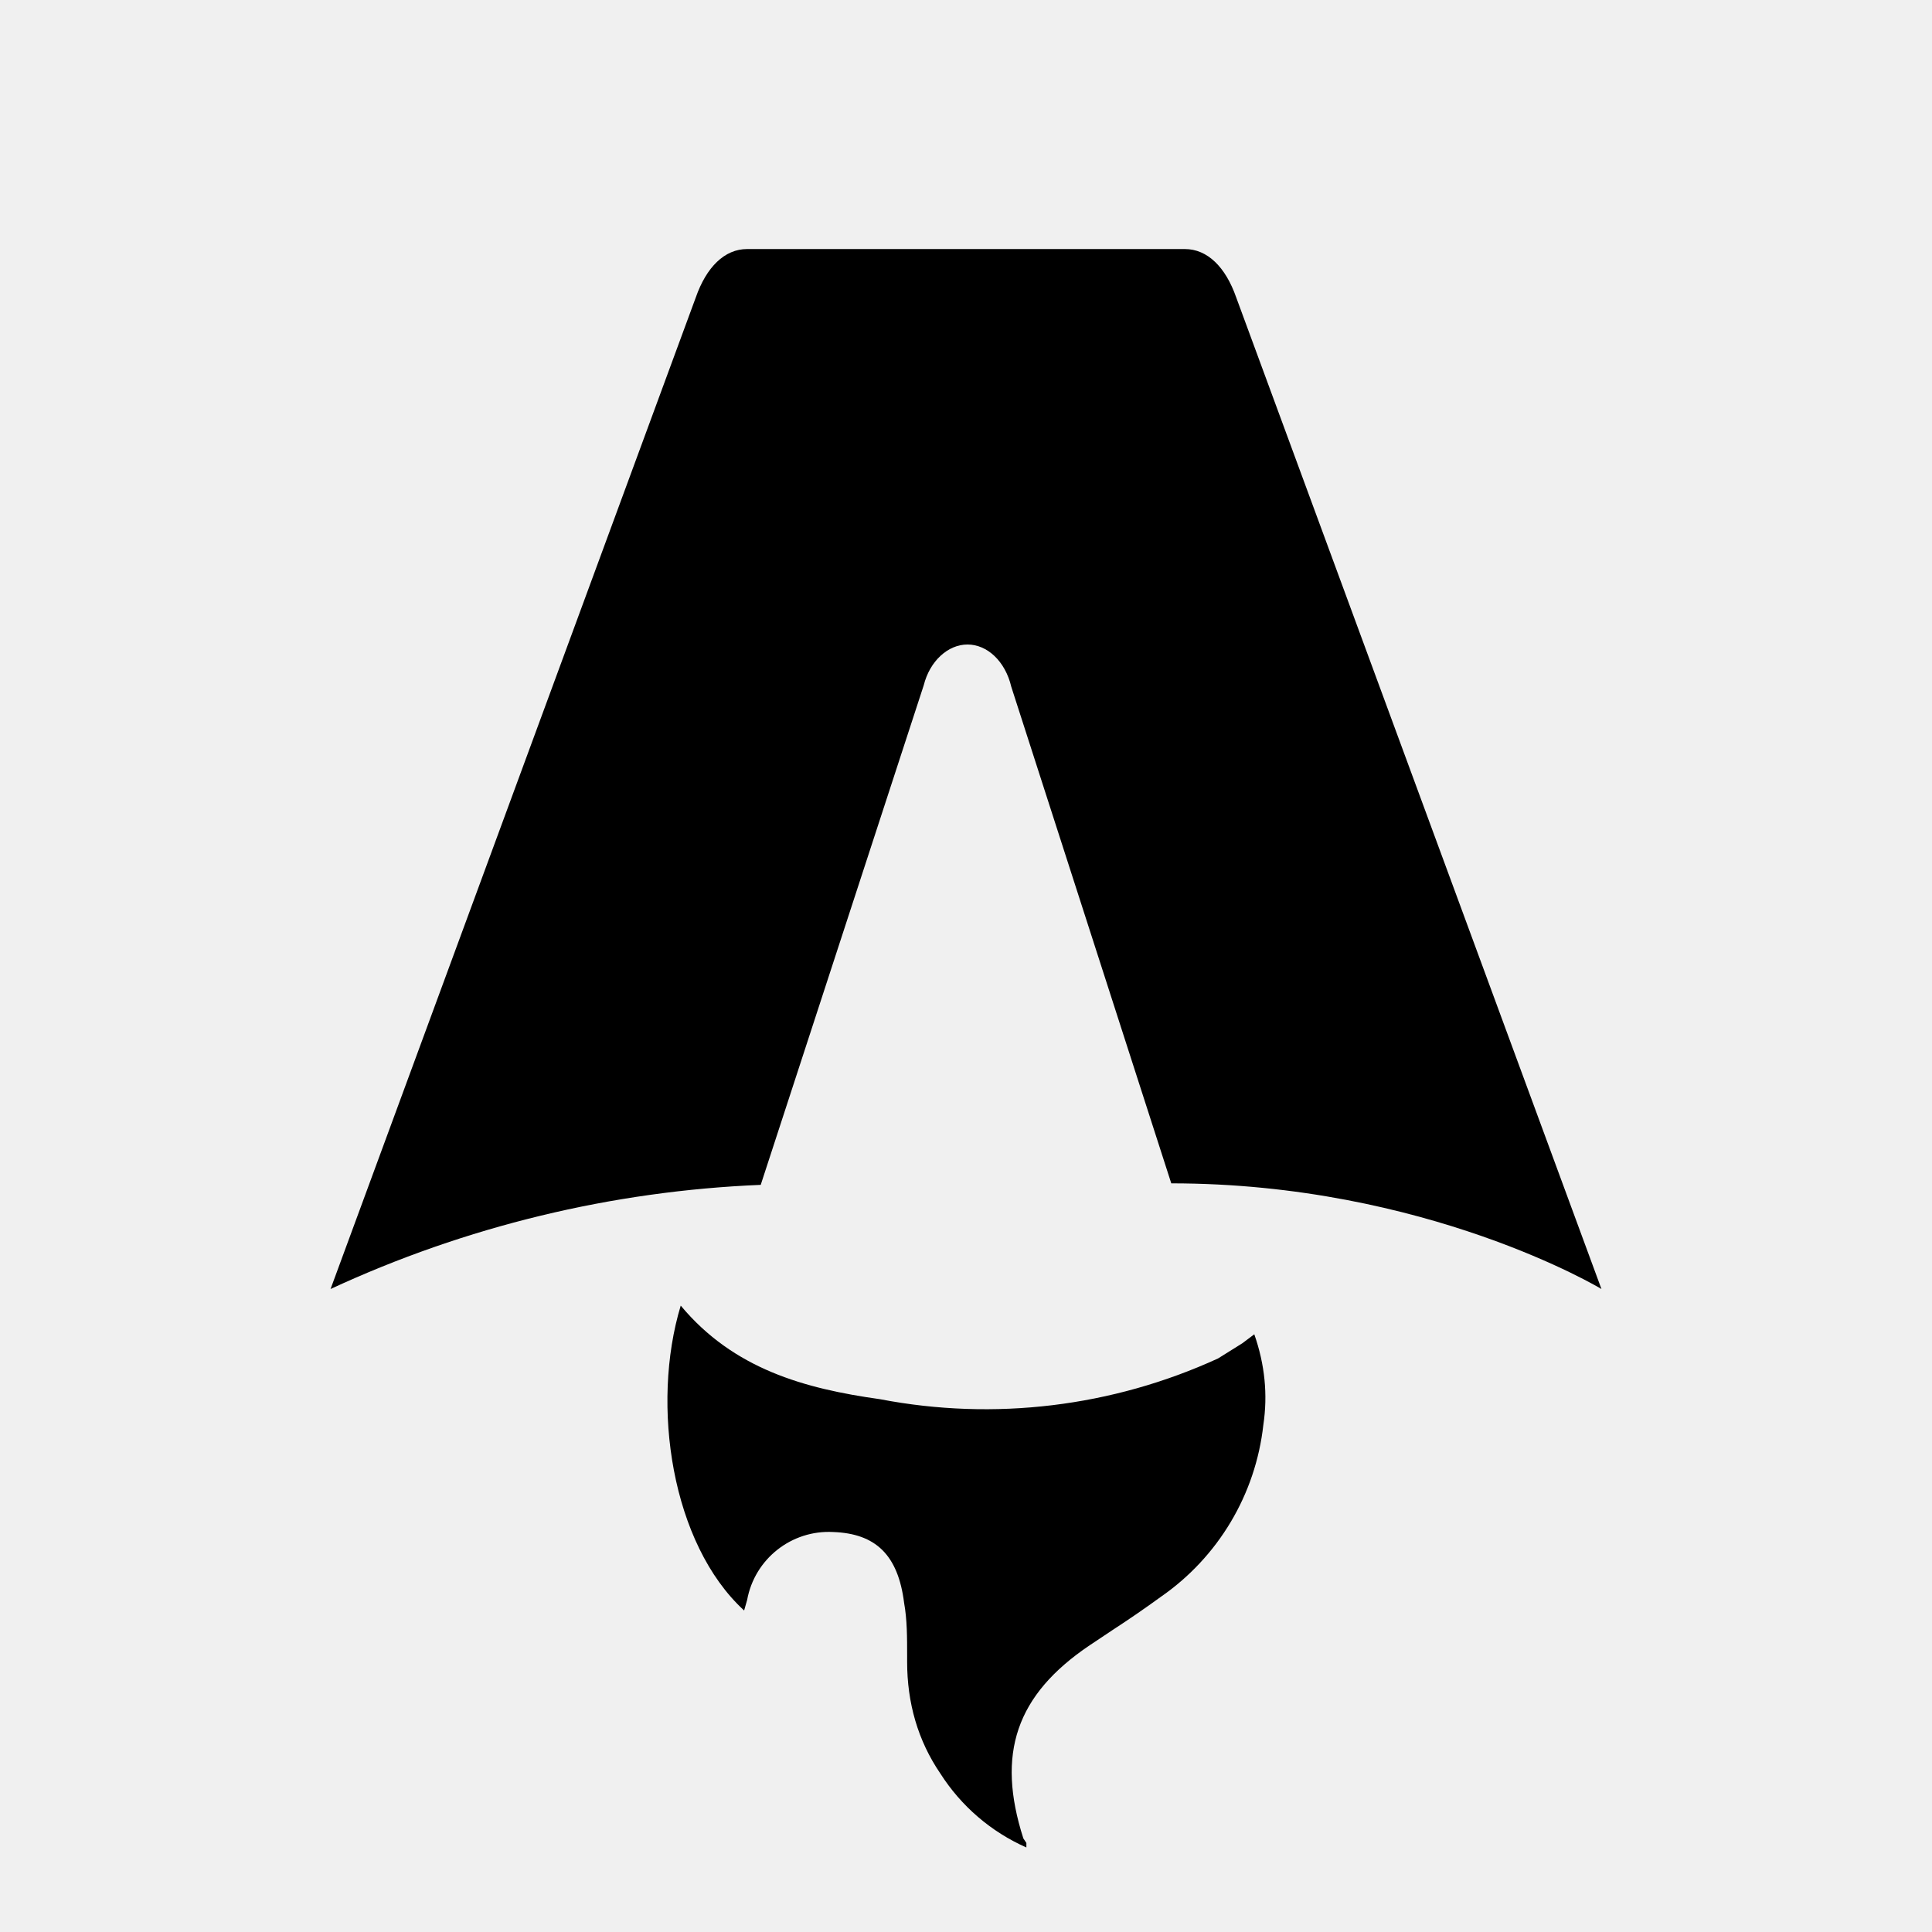
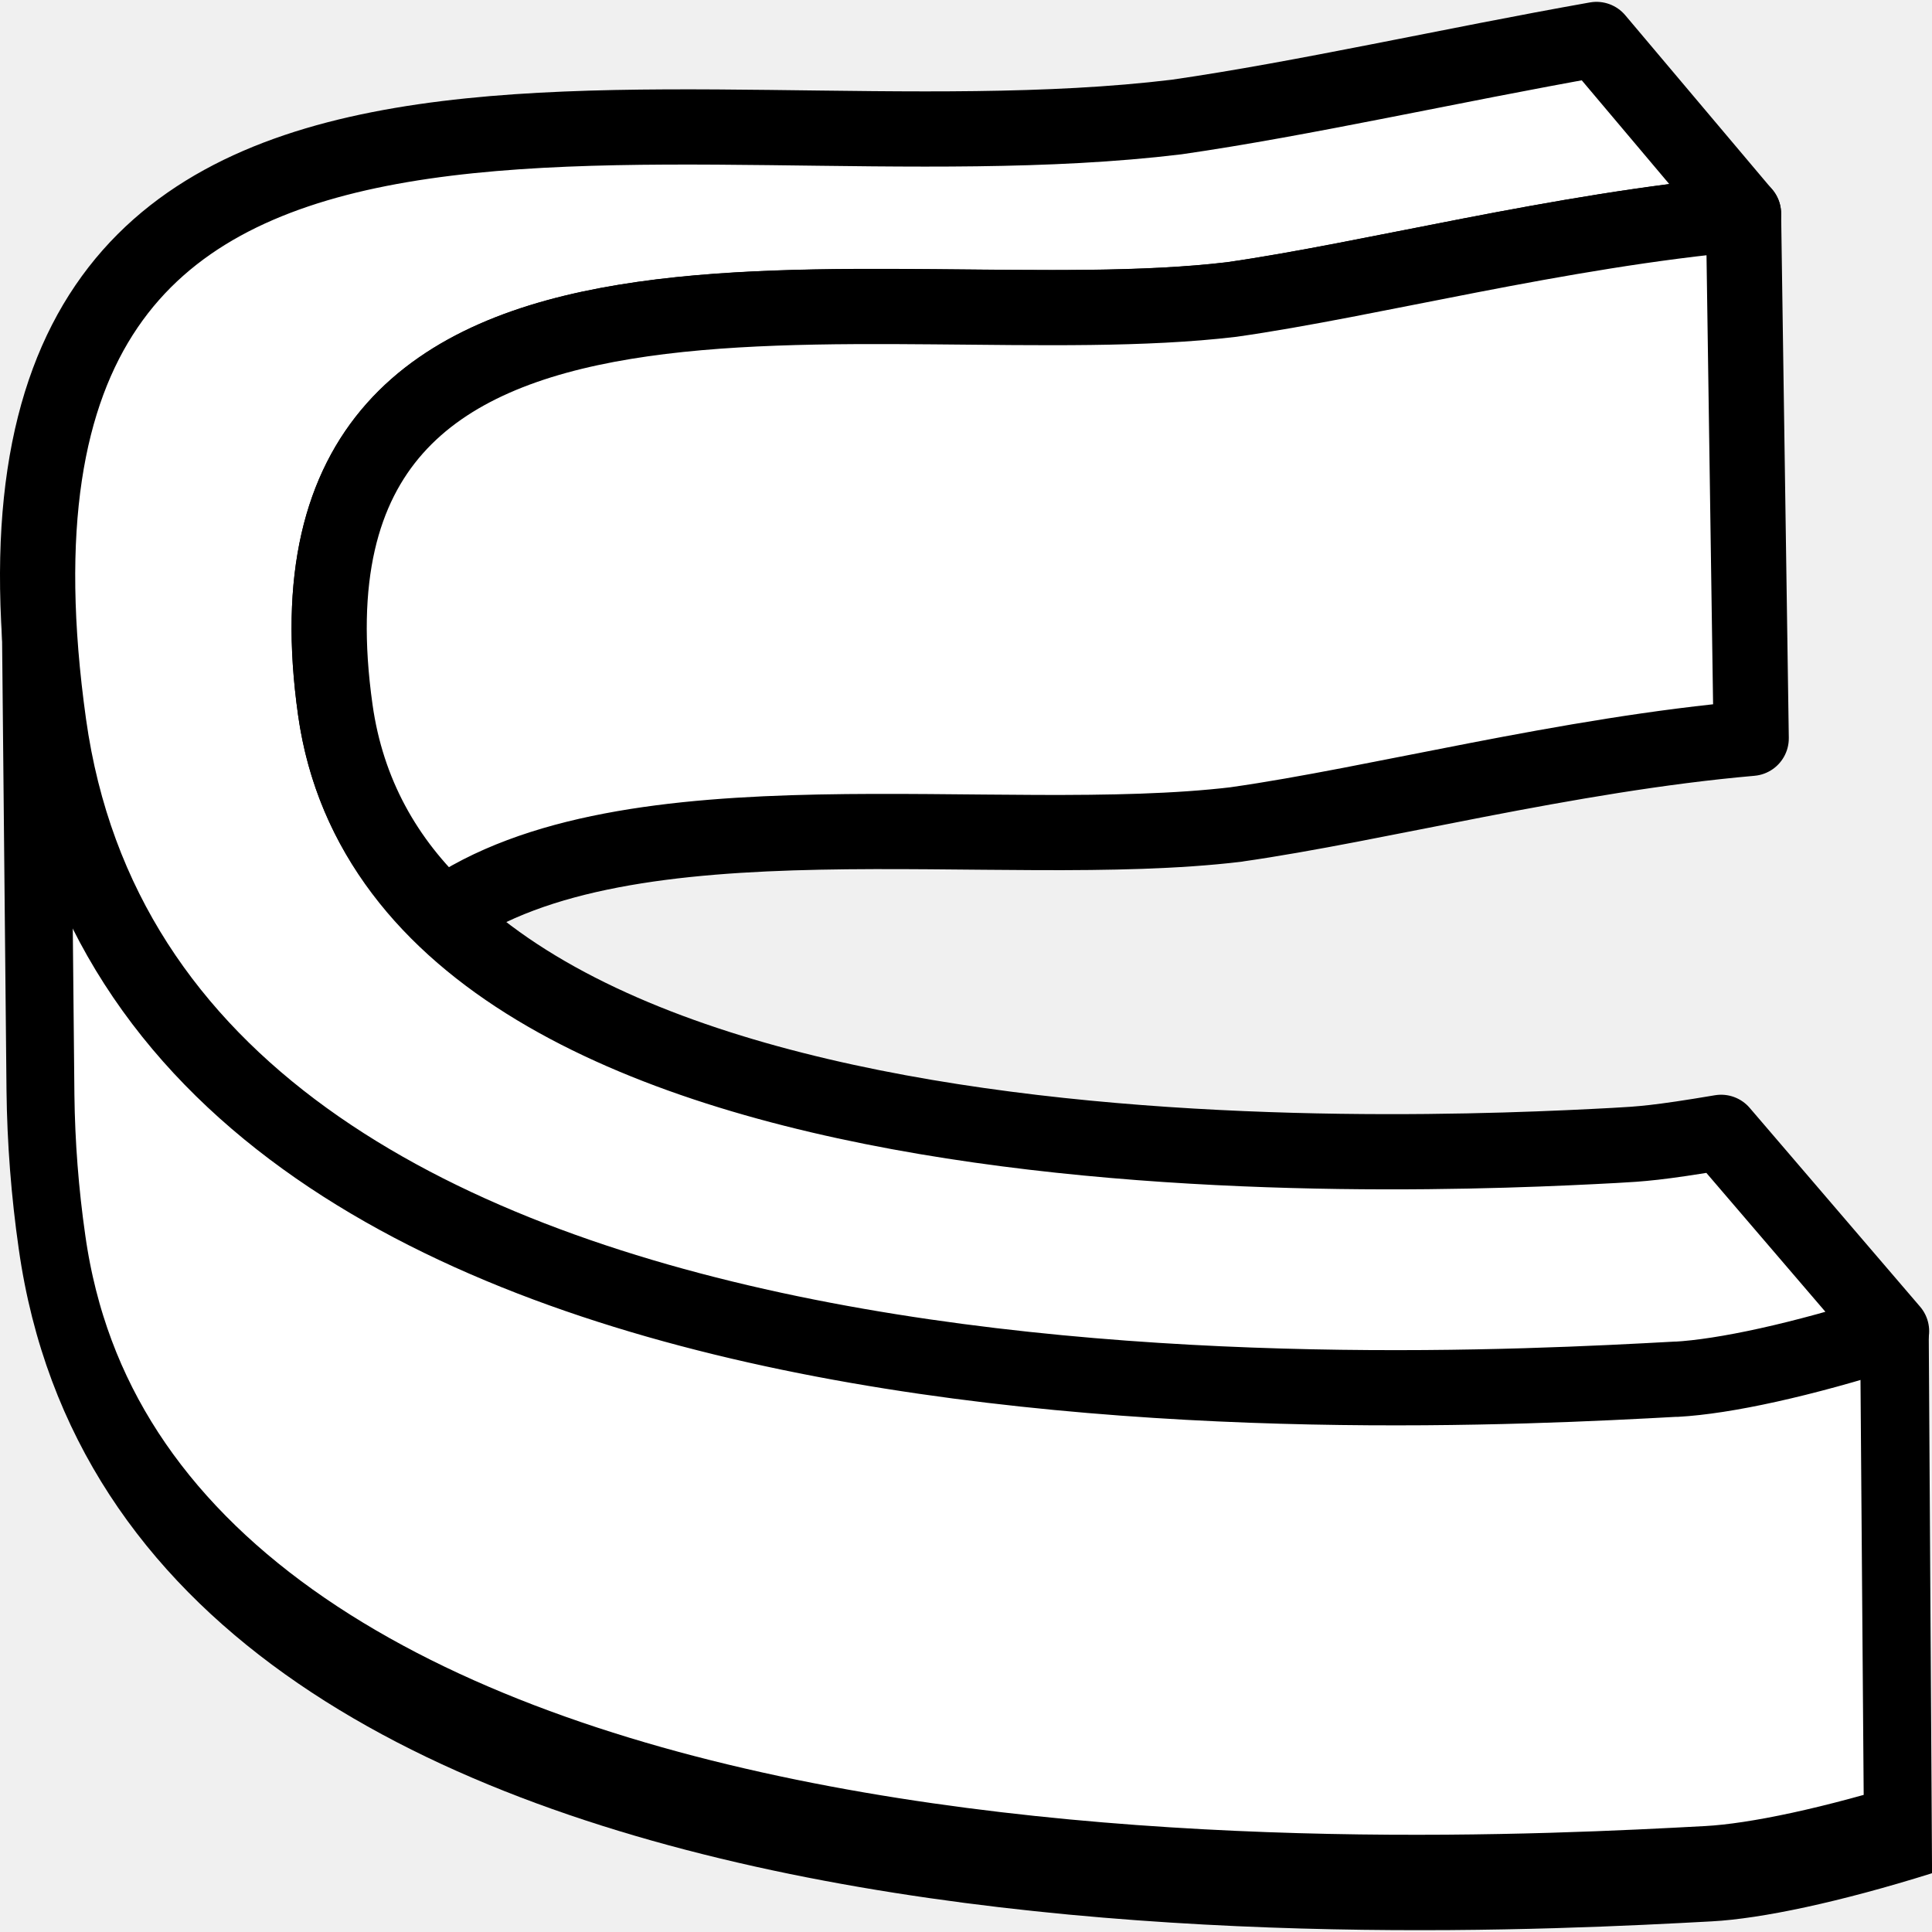
- <svg xmlns="http://www.w3.org/2000/svg" fill="none" viewBox="0 0 128 128">
-   <path d="M50.4 78.5a75.1 75.1 0 0 0-28.5 6.9l24.2-65.7c.7-2 1.9-3.2 3.4-3.2h29c1.5 0 2.7 1.2 3.4 3.2l24.2 65.7s-11.6-7-28.5-7L67 45.5c-.4-1.7-1.6-2.8-2.9-2.8-1.3 0-2.5 1.1-2.9 2.7L50.4 78.5Zm-1.1 28.2Zm-4.2-20.2c-2 6.6-.6 15.8 4.2 20.2a17.5 17.5 0 0 1 .2-.7 5.5 5.5 0 0 1 5.7-4.5c2.8.1 4.3 1.5 4.7 4.7.2 1.1.2 2.3.2 3.5v.4c0 2.7.7 5.2 2.2 7.4a13 13 0 0 0 5.7 4.9v-.3l-.2-.3c-1.8-5.6-.5-9.5 4.4-12.8l1.5-1a73 73 0 0 0 3.2-2.2 16 16 0 0 0 6.8-11.4c.3-2 .1-4-.6-6l-.8.6-1.6 1a37 37 0 0 1-22.4 2.7c-5-.7-9.7-2-13.2-6.2Z" />
-   <style>
-         path { fill: #000; }
-         @media (prefers-color-scheme: dark) {
-             path { fill: #FFF; }
-         }
-     </style>
+ <svg xmlns="http://www.w3.org/2000/svg" width="128" height="128" version="1.1" viewBox="0 0 33.867 33.867">
+   <defs>
+     <clipPath id="e">
+       <path d="M-307.293 87.449c.009 1.682.219 4.21.589 6.192 5.48 29.343 76.037 23.676 93.08 22.257 2.784-.231 7.212-1.1 12.287-2.464l-.11 21.197c-5.09 1.359-9.433 2.206-12.177 2.434-17.043 1.418-87.6 7.086-93.08-22.257a33.742 33.742 0 0 1-.59-6.193z" fill="#fff" />
+     </clipPath>
+   </defs>
+   <g transform="matrix(.99811 0 0 .99811 .0067121 .031927)" fill="#fff" stroke="#000" stroke-linejoin="round">
+     <path transform="matrix(.31842 .019955 .0043826 .44719 97.48 -23.319)" d="m-307.29 71.574c9e-3 1.682 0.219 4.21 0.589 6.192 5.48 29.343 76.037 23.676 93.08 22.257 2.784-0.231 7.212-1.1 12.287-2.464l-0.11 37.072c-5.09 1.359-9.433 2.206-12.177 2.434-17.043 1.418-87.6 7.086-93.08-22.257a33.742 33.742 0 0 1-0.59-6.193z" clip-path="url(#e)" filter="url(#filter56873-3-2)" stroke-width="7.485" />
+     <path d="m29.43 24.19c-5.21 0.286-26.778 1.384-28.58-11.502-1.931-13.812 10.809-9.573 19.809-10.665 2.236-0.323 4.776-0.901 7.373-1.362l2.582 3.061c-3.261 0.295-6.556 1.161-8.991 1.508-6.116 0.731-17.051-2.088-15.74 7.207 1.223 8.672 18.924 7.838 22.464 7.648 0.459-0.025 0.76-0.042 1.874-0.23l2.993 3.492c-1.581 0.506-2.933 0.798-3.784 0.845z" stroke-linecap="round" stroke-width="1.321" />
+     <path d="m21.712 14.447c-4.208 0.504-10.7-0.675-13.931 1.592-1.017-0.948-1.693-2.141-1.899-3.604-1.311-9.295 9.624-6.476 15.741-7.207 2.434-0.346 5.73-1.213 8.991-1.508l0.135 9.215c-3.243 0.284-6.579 1.162-9.037 1.511z" stroke-width="1.321" />
+   </g>
</svg>
